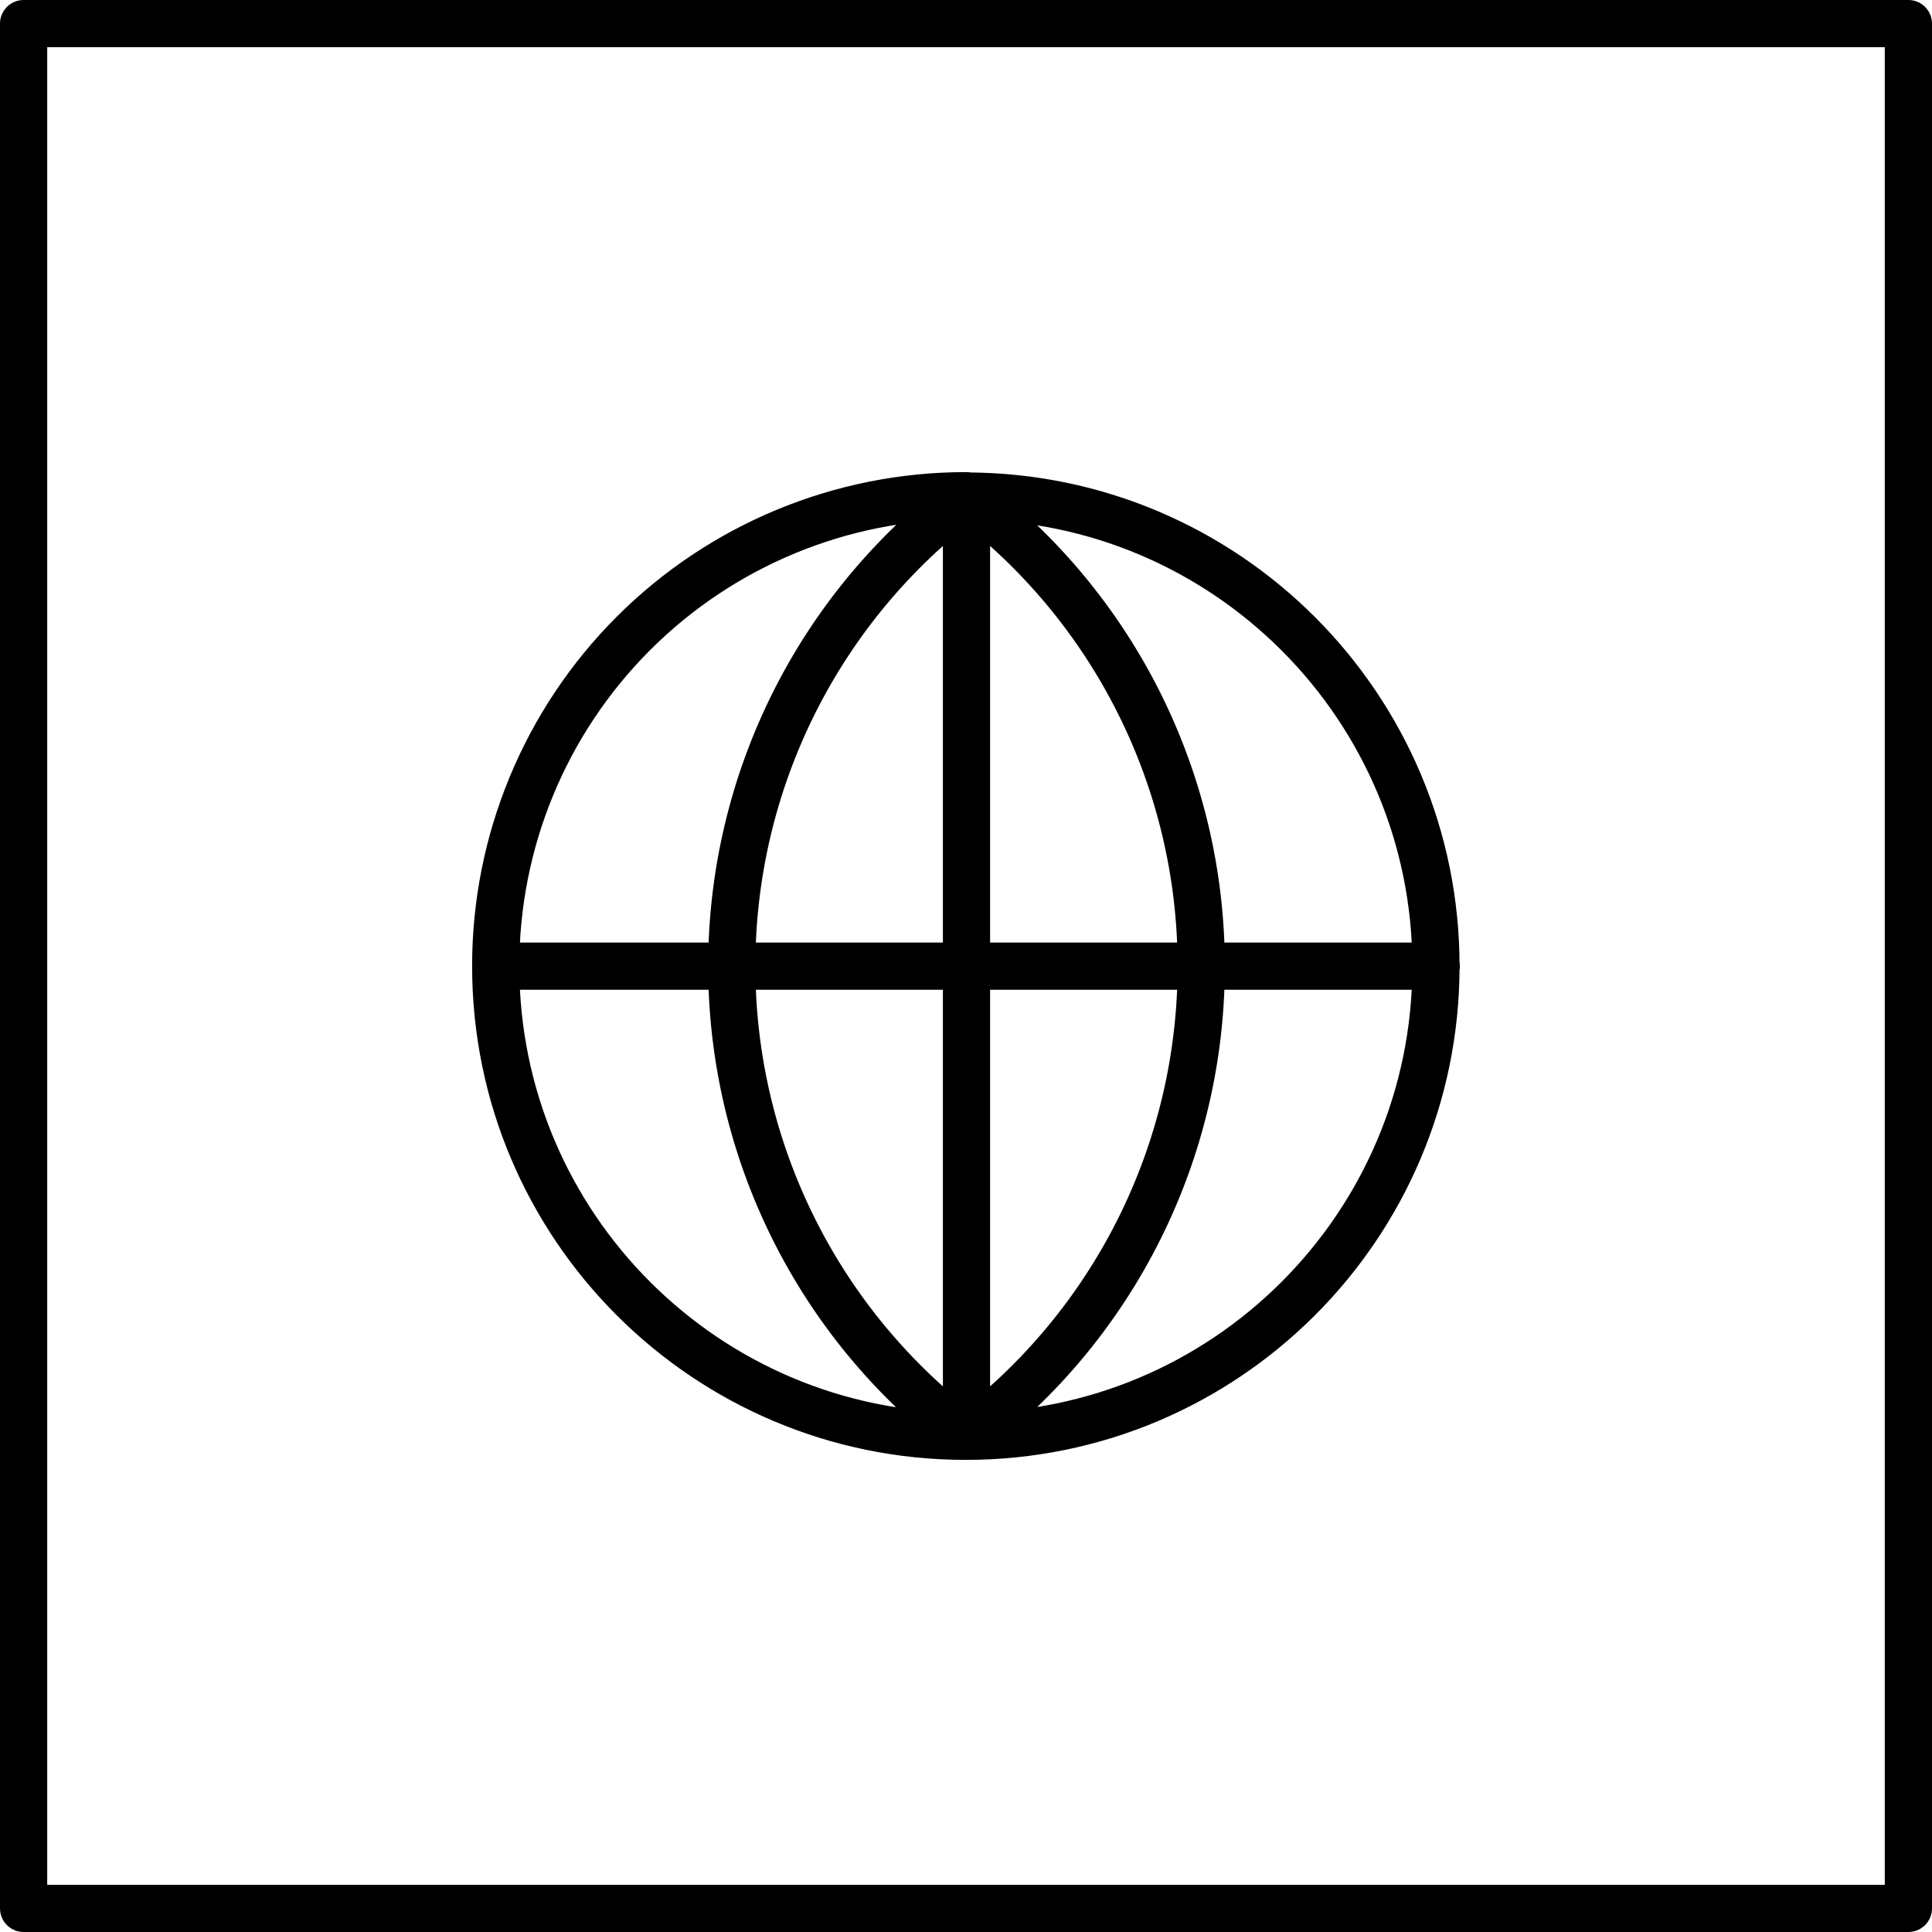
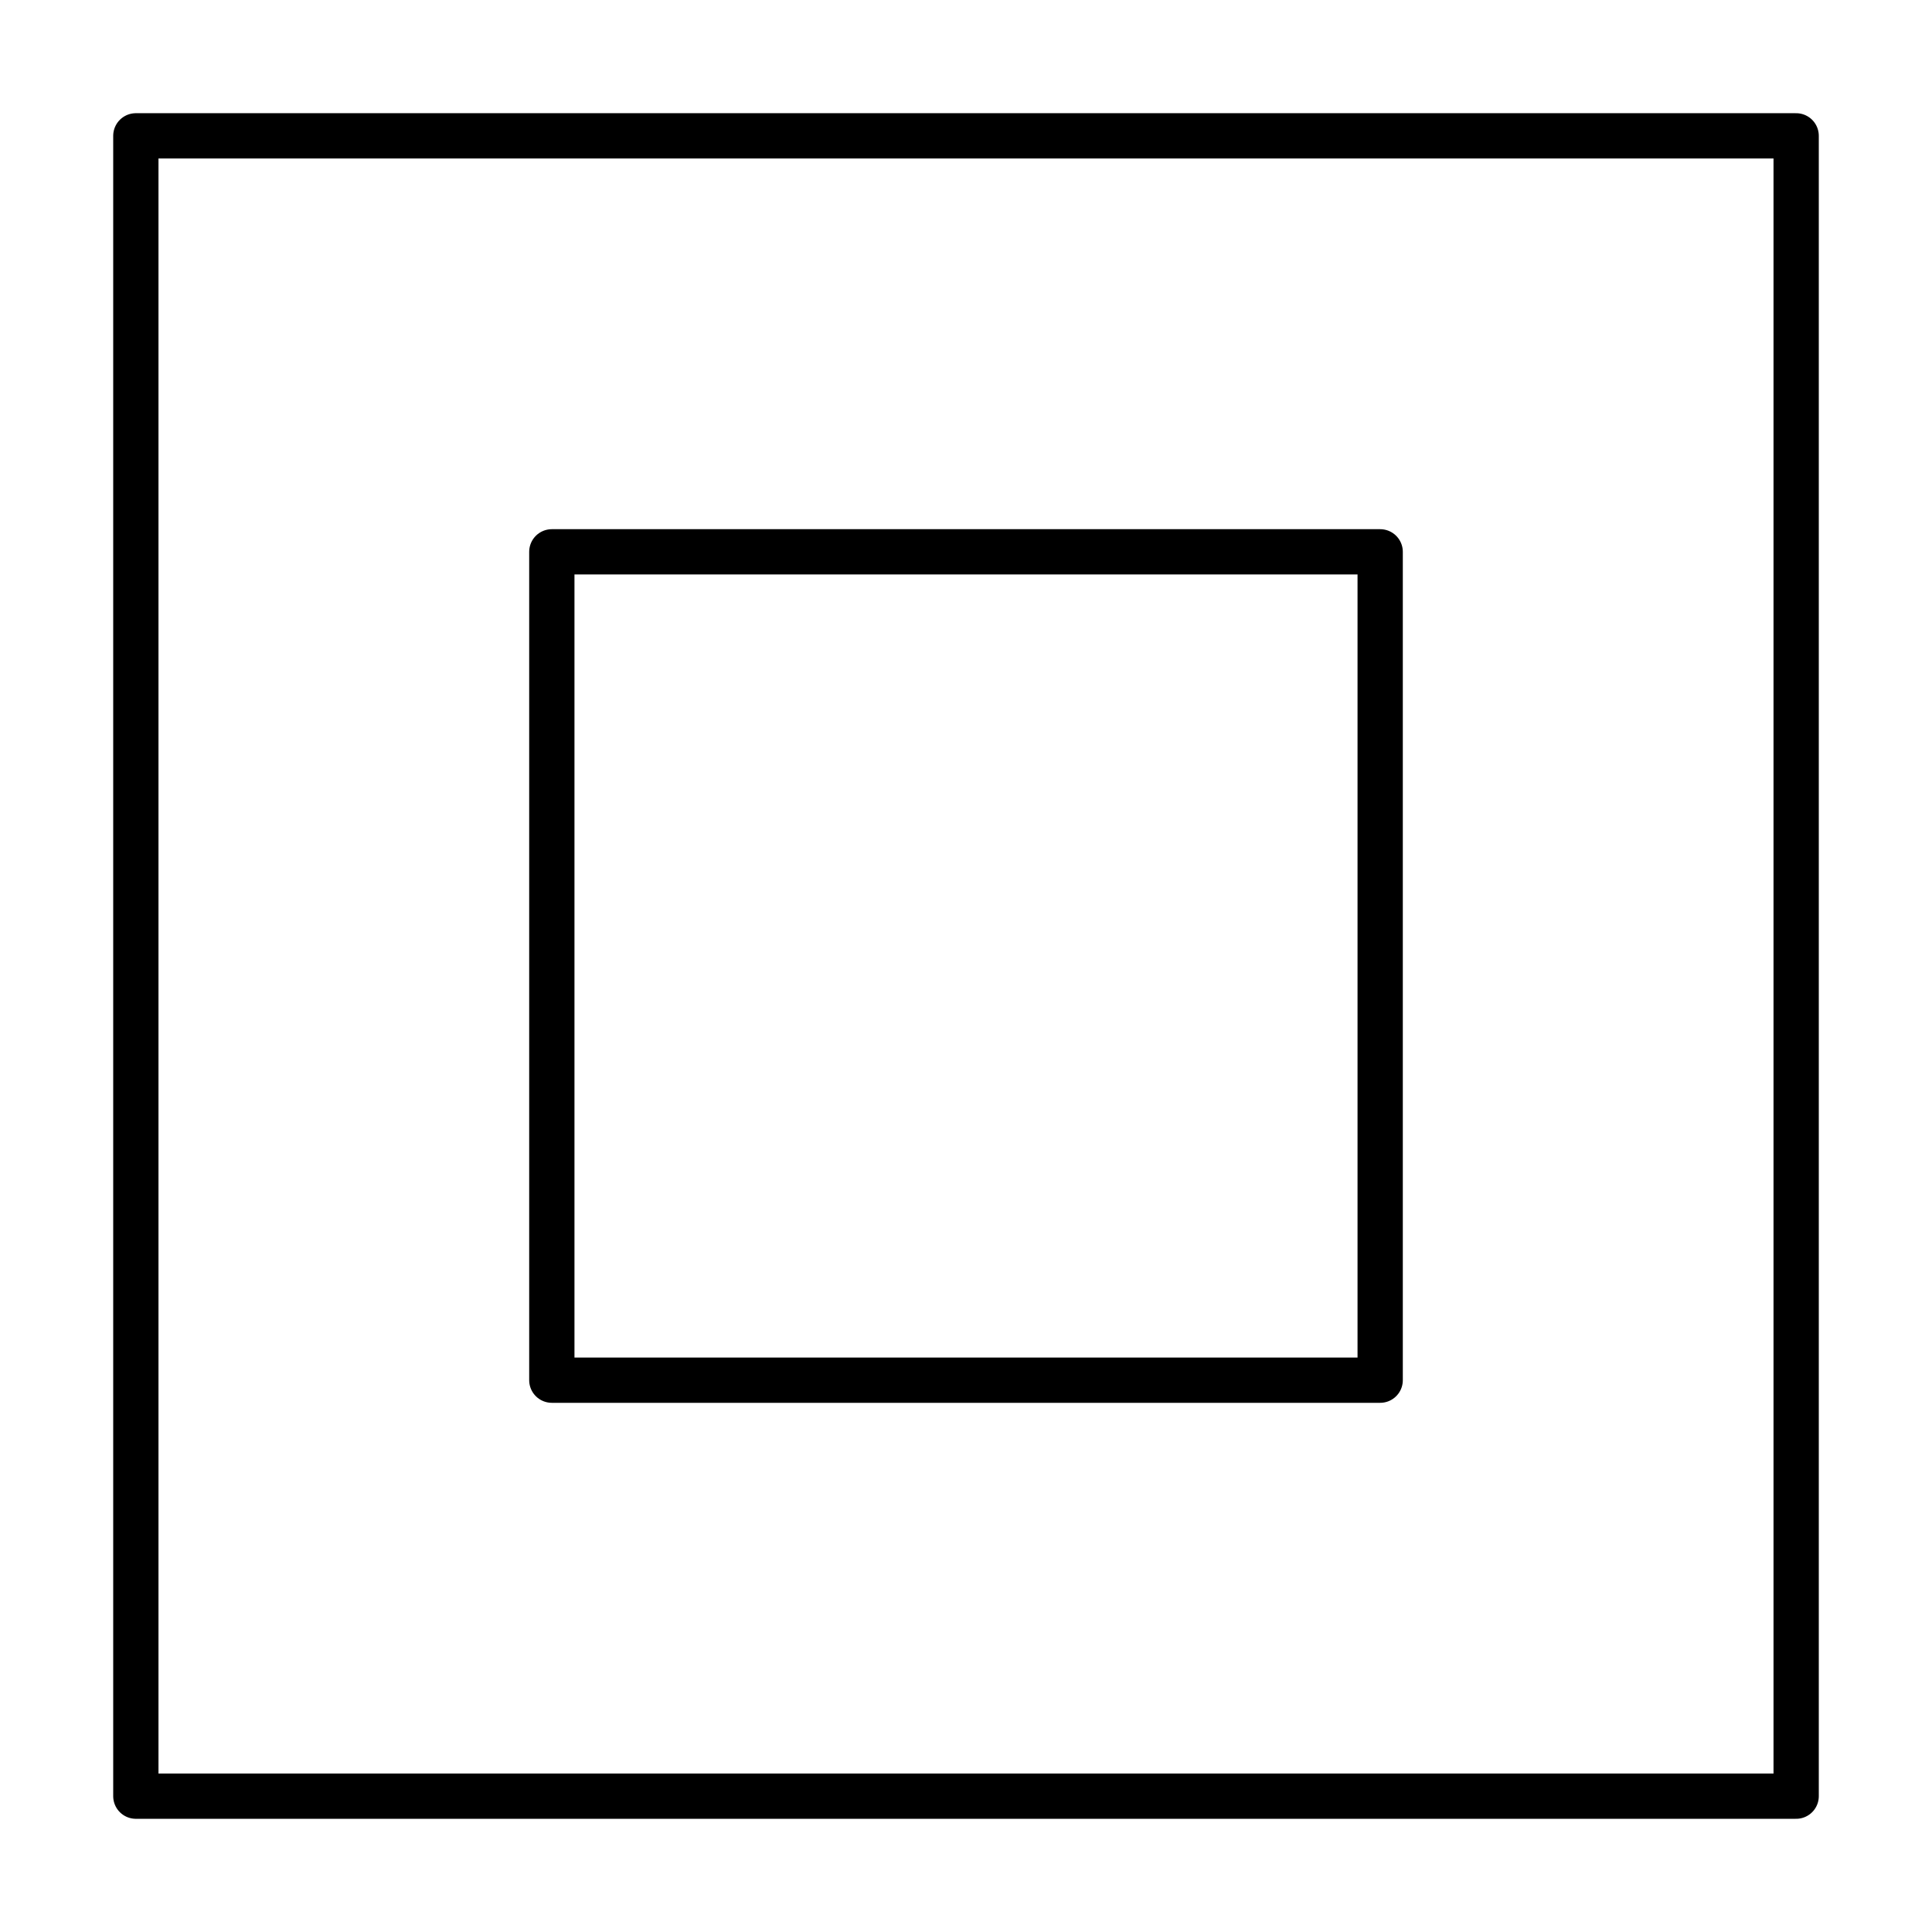
- <svg xmlns="http://www.w3.org/2000/svg" viewBox="0 0 58.11 58.11">
+ <svg xmlns="http://www.w3.org/2000/svg" id="Layer_1" data-name="Layer 1" viewBox="0 0 128 128">
  <defs>
-     <style>.cls-1{fill:none;stroke:#000;stroke-linecap:round;stroke-linejoin:round;stroke-width:1.42px;}</style>
+     <style>.cls-1{fill:none;stroke:#000;stroke-linecap:round;stroke-linejoin:round;stroke-width:3px;}</style>
  </defs>
-   <g id="Layer_2" data-name="Layer 2">
-     <g id="Layer_1-2" data-name="Layer 1">
-       <path class="cls-1" d="M57.4.71H.71V57.4H57.4ZM14.91,29.06H43.2M29.07,14.91V43.2m0,0a17.69,17.69,0,0,0,0-28.28,17.69,17.69,0,0,0,0,28.28Zm0-28.28A14.14,14.14,0,1,1,14.91,29.06,14.14,14.14,0,0,1,29.06,14.91Z" />
-     </g>
-   </g>
+   <path class="cls-1" d="M119,9H9V119H119ZM36.56,91.44H91.44V36.56H36.56Z" />
</svg>
